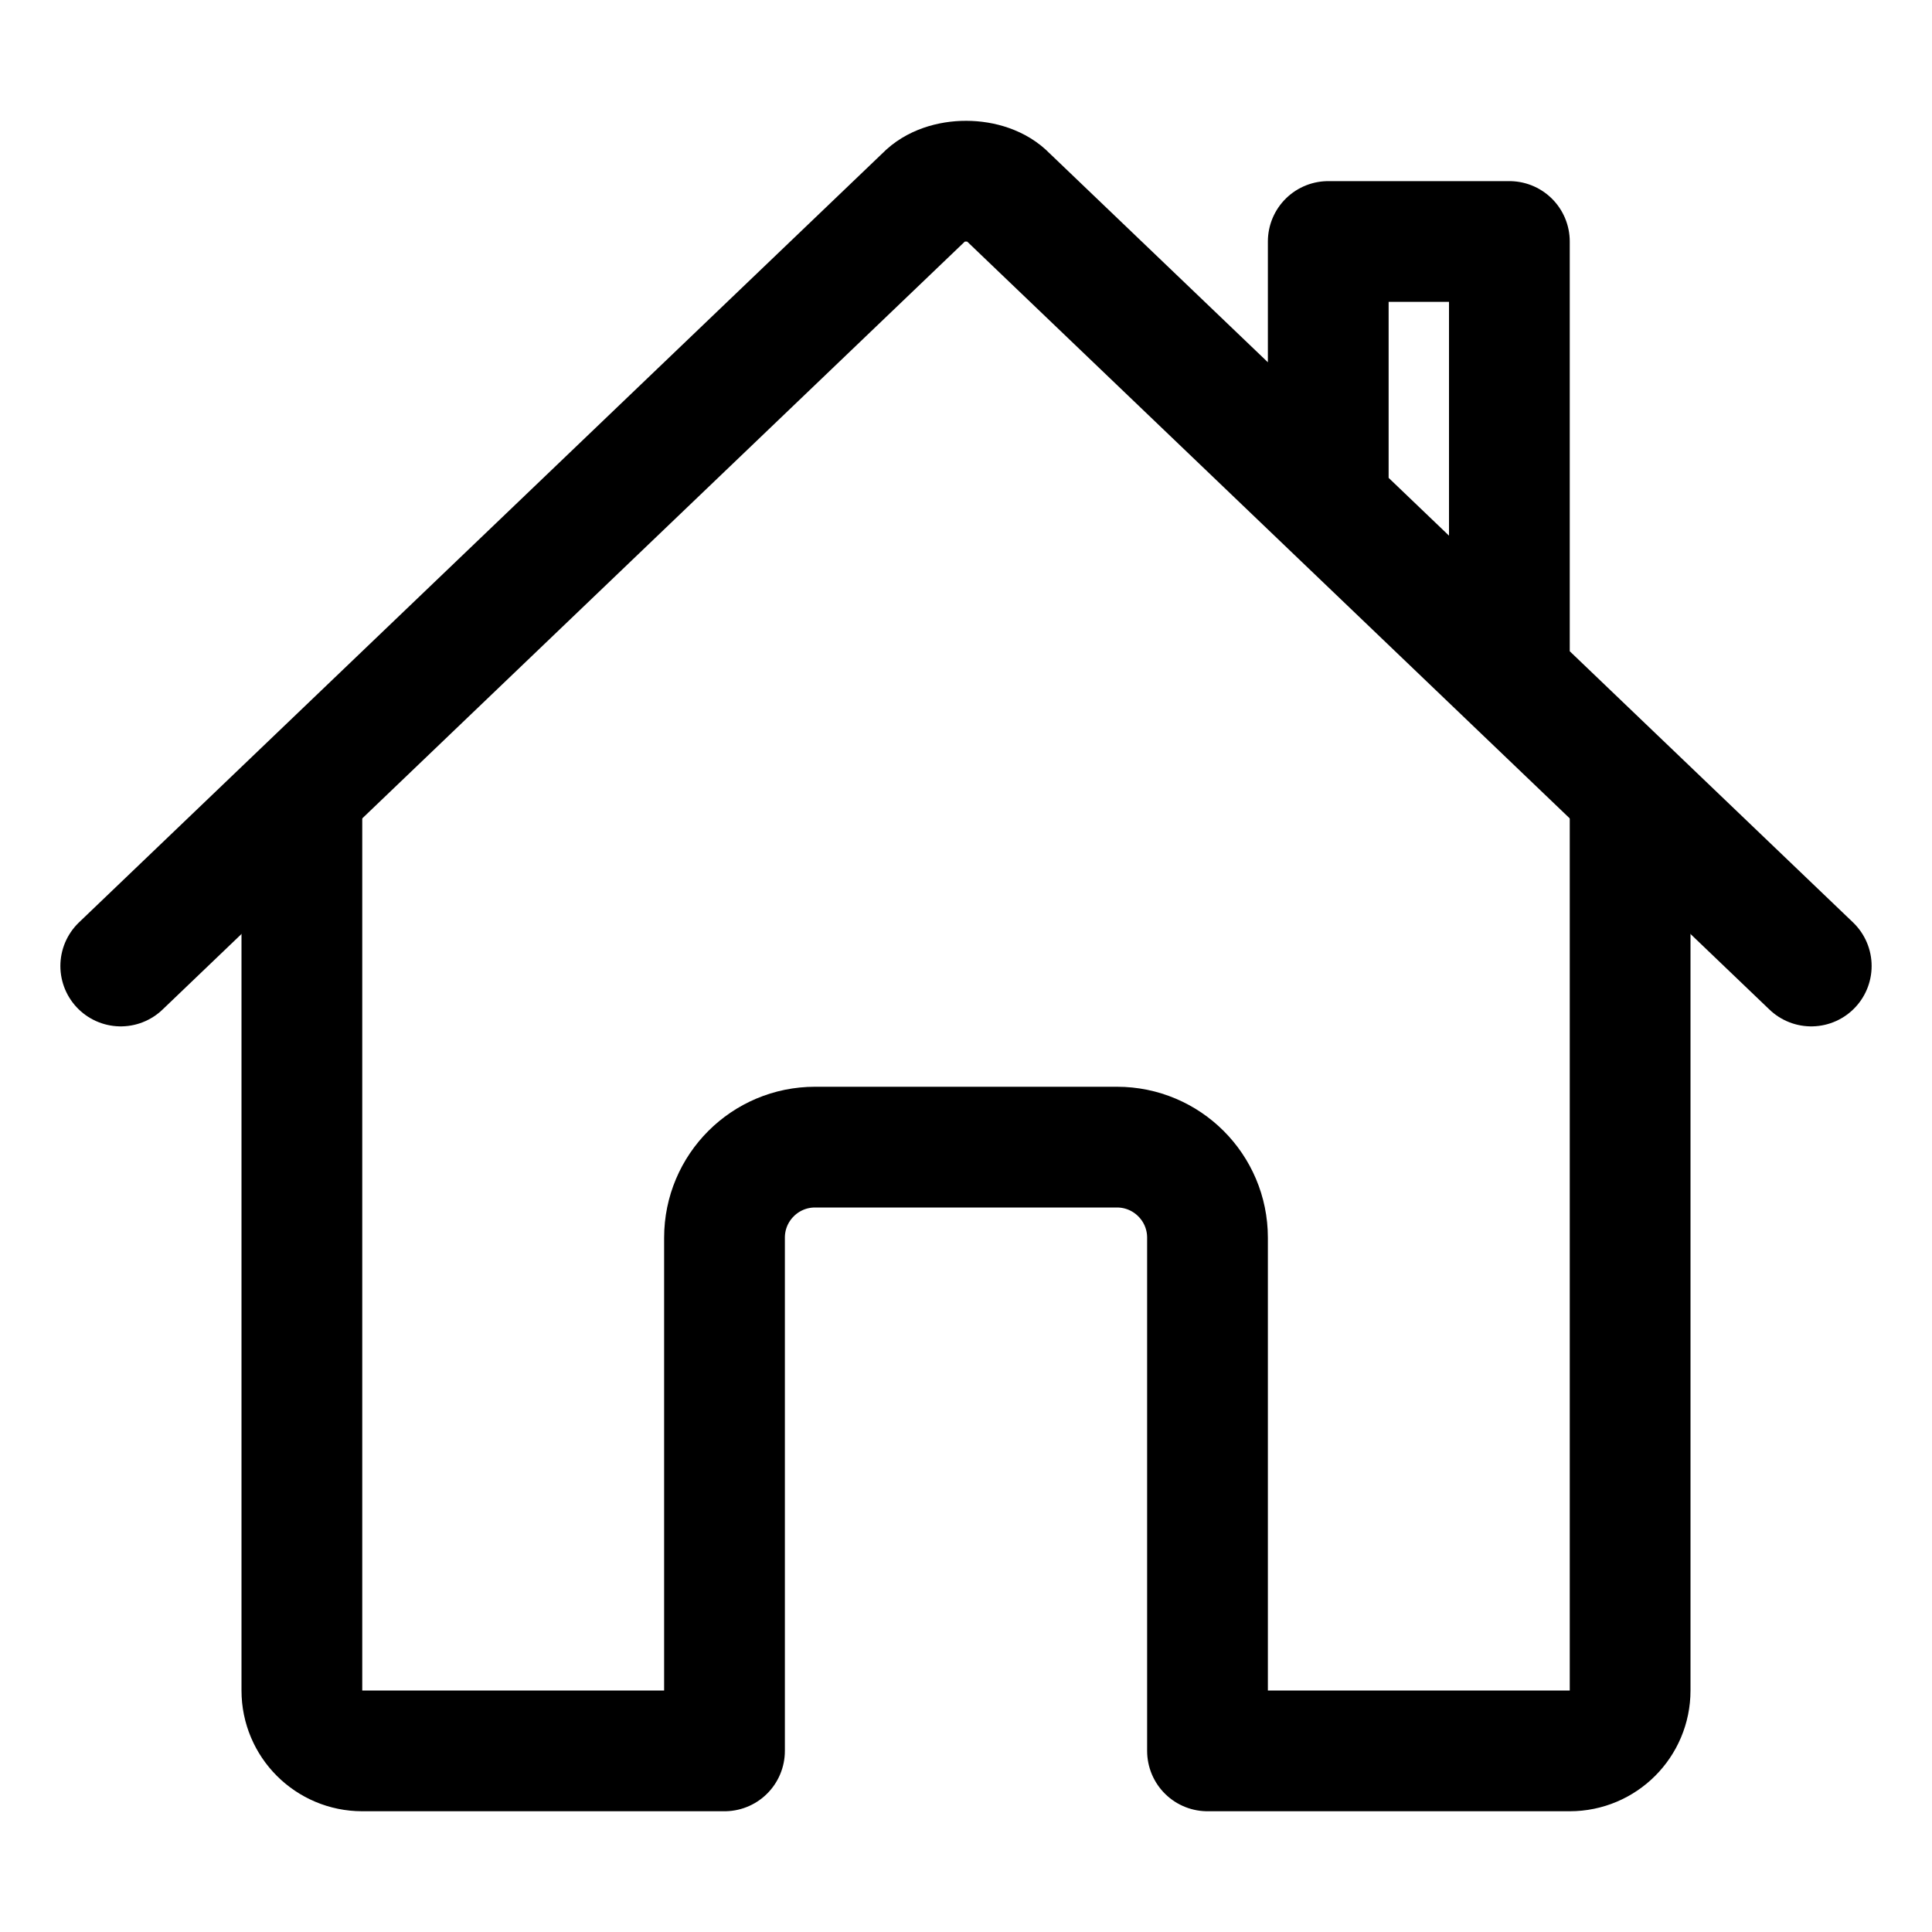
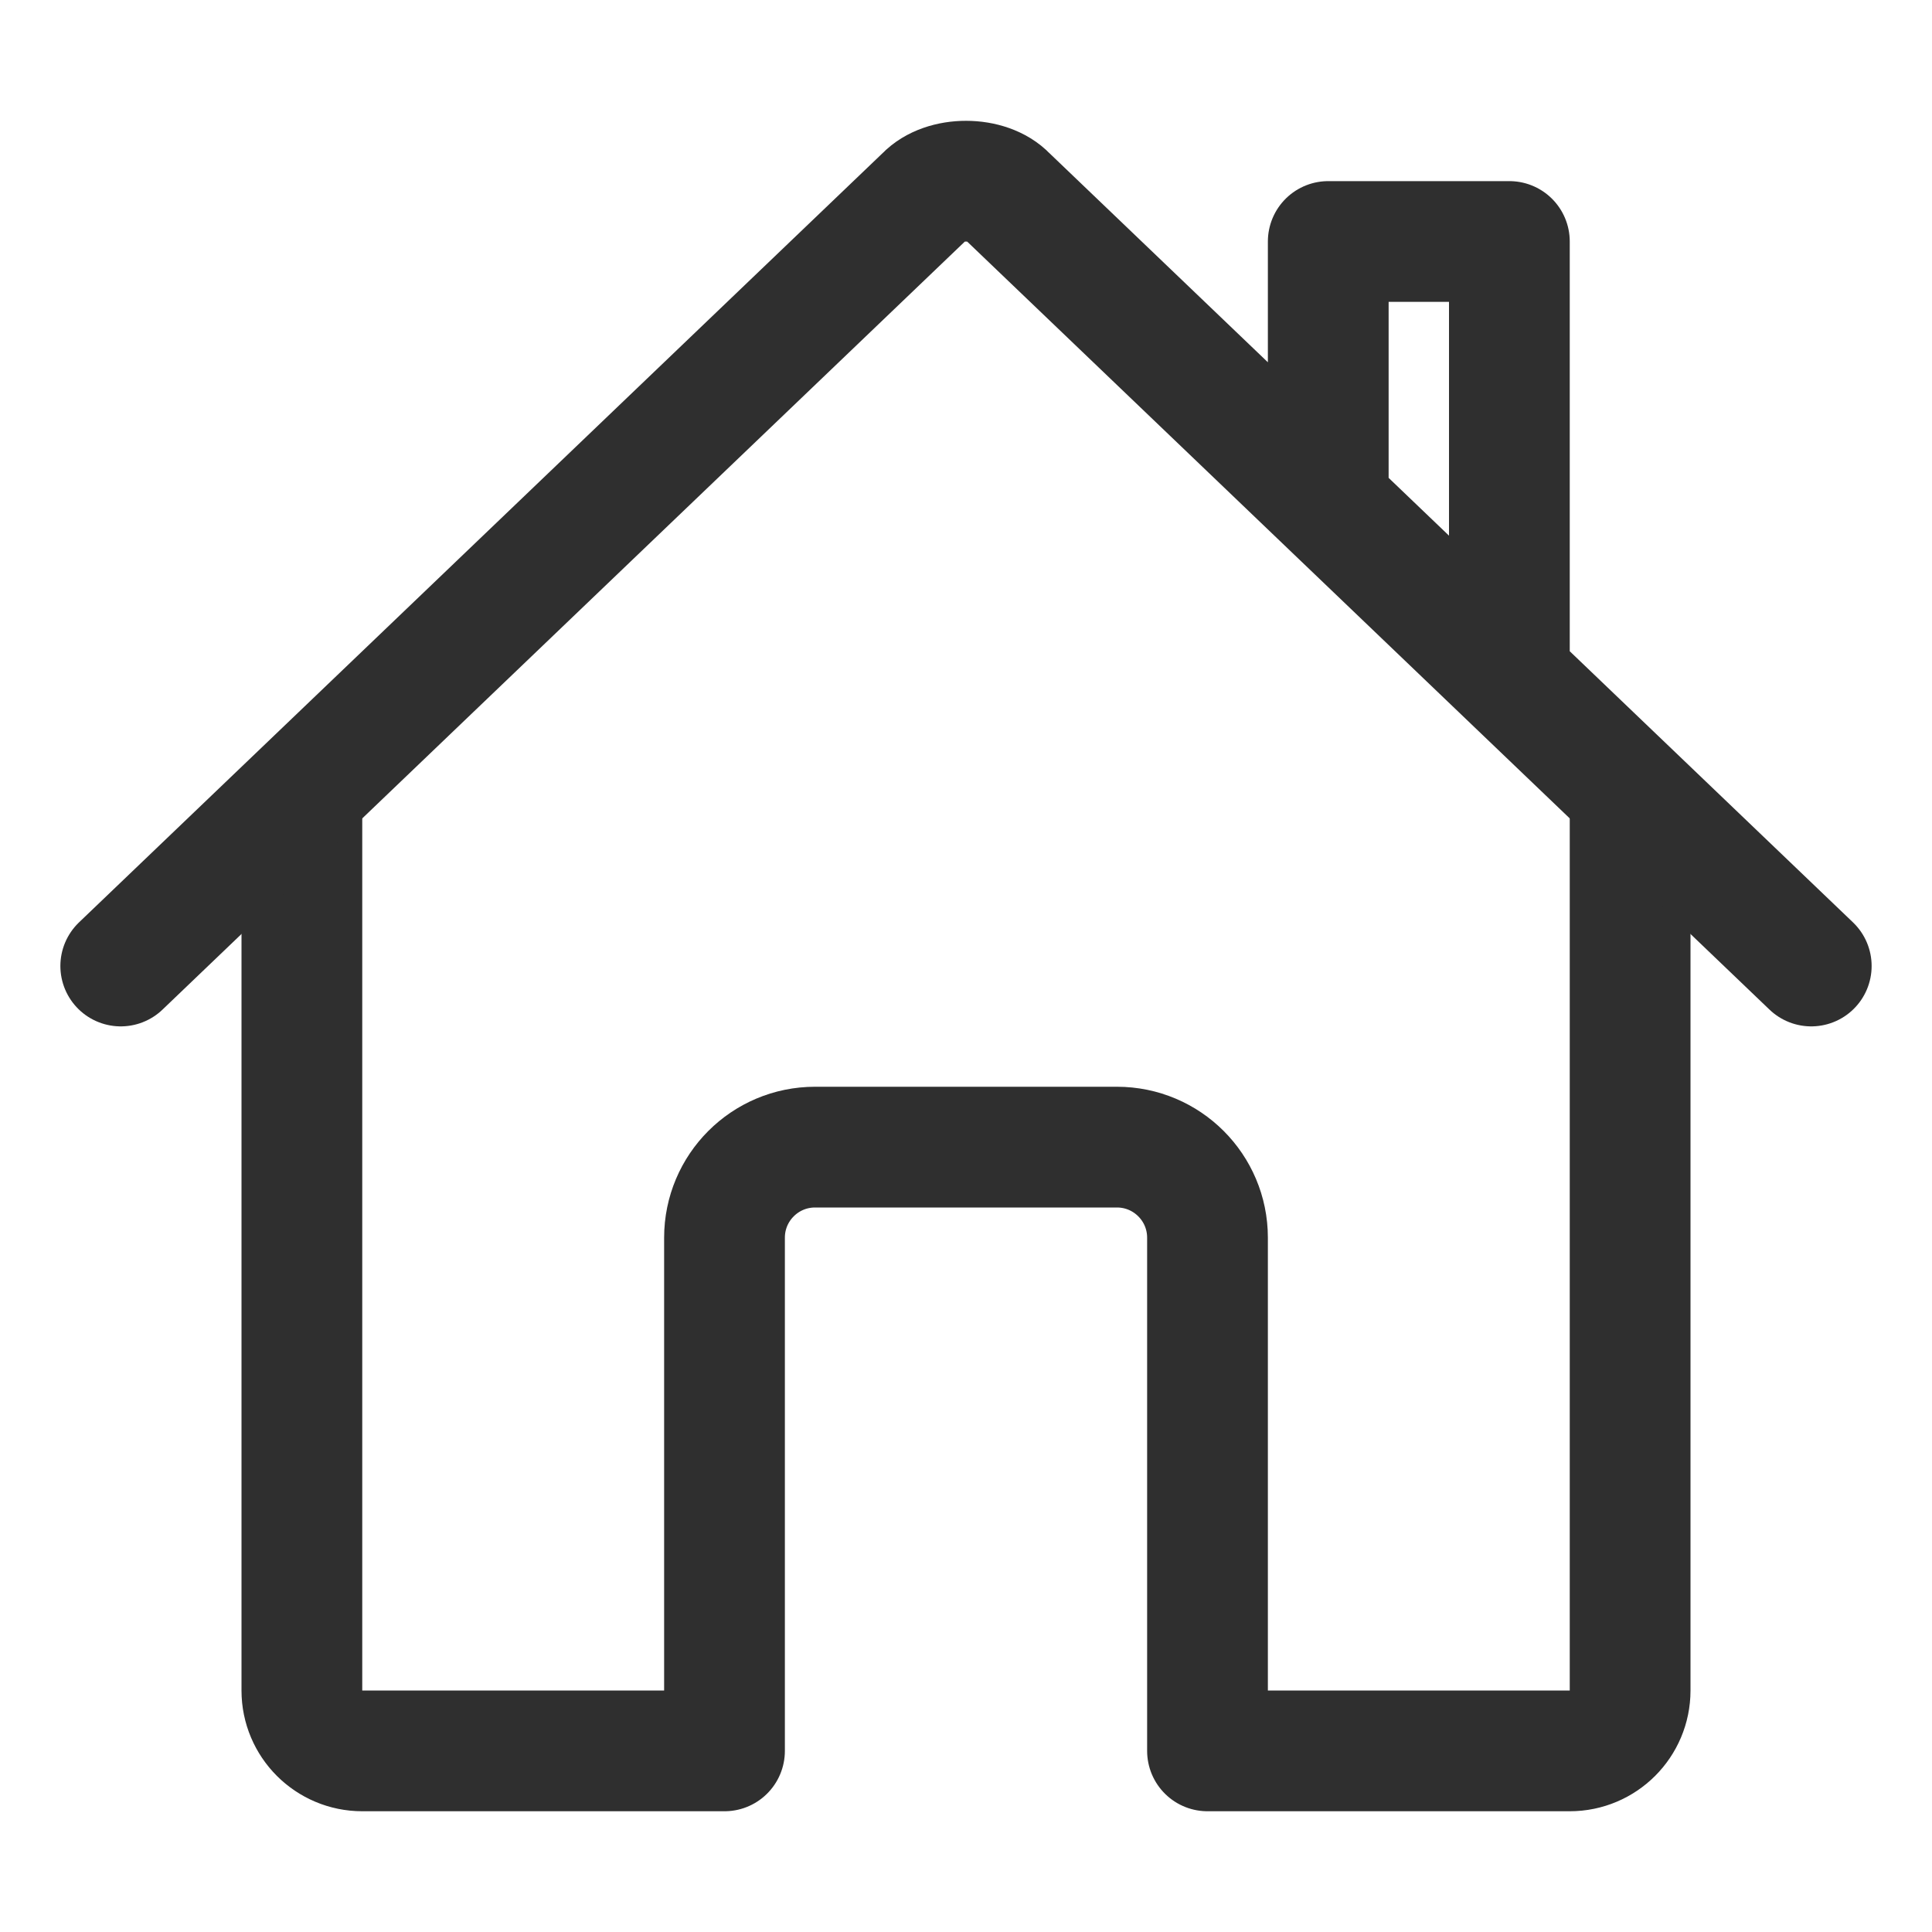
<svg xmlns="http://www.w3.org/2000/svg" class="ionicon" viewBox="0 0 512 512">
-   <path d="M80 212v236a16 16 0 0016 16h96V328a24 24 0 0124-24h80a24 24 0 0124 24v136h96a16 16 0 0016-16V212" fill="none" stroke="black" stroke-linecap="round" stroke-linejoin="round" stroke-width="32" />
-   <path d="M480 256L266.89 52c-5-5.28-16.69-5.34-21.78 0L32 256M400 179V64h-48v69" fill="none" stroke="black" stroke-linecap="round" stroke-linejoin="round" stroke-width="32" />
+   <path d="M80 212v236a16 16 0 0016 16h96V328a24 24 0 0124-24h80a24 24 0 0124 24v136h96a16 16 0 0016-16V212" fill="none" stroke="#2f2f2f" stroke-linecap="round" stroke-linejoin="round" stroke-width="32" />
+   <path d="M480 256L266.89 52c-5-5.28-16.69-5.34-21.78 0L32 256M400 179V64h-48v69" fill="none" stroke="#2f2f2f" stroke-linecap="round" stroke-linejoin="round" stroke-width="32" />
</svg>
